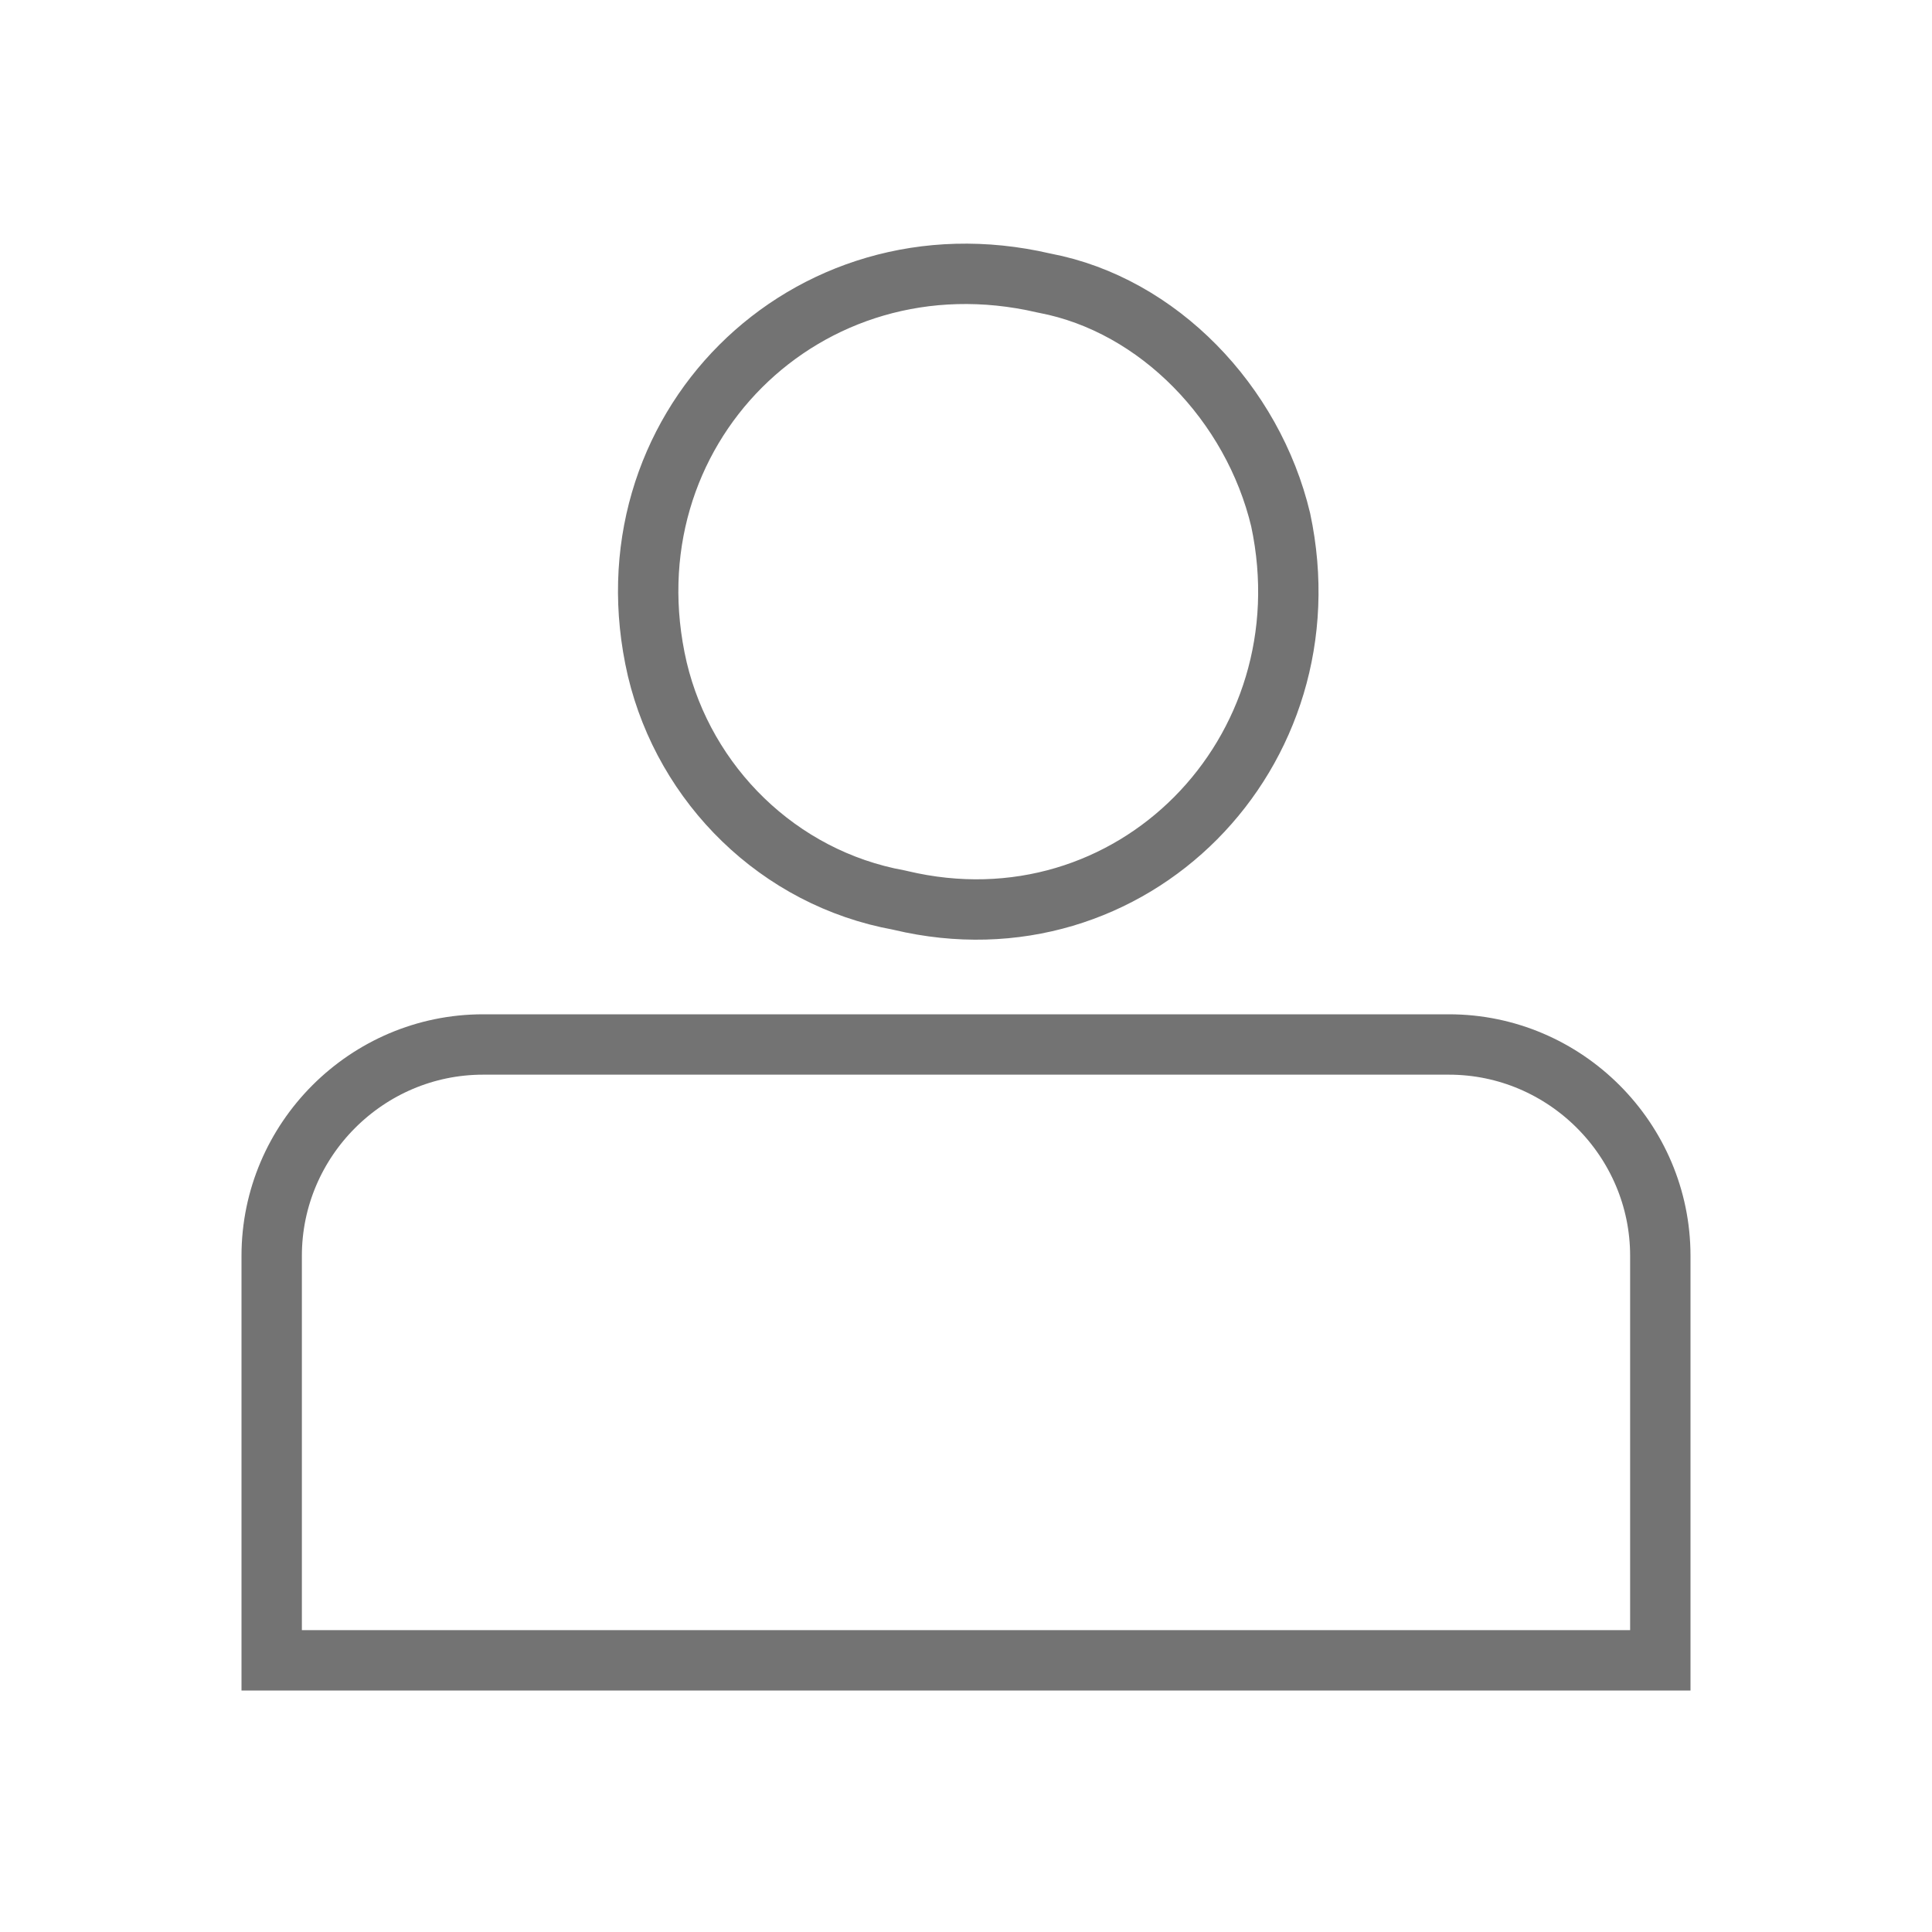
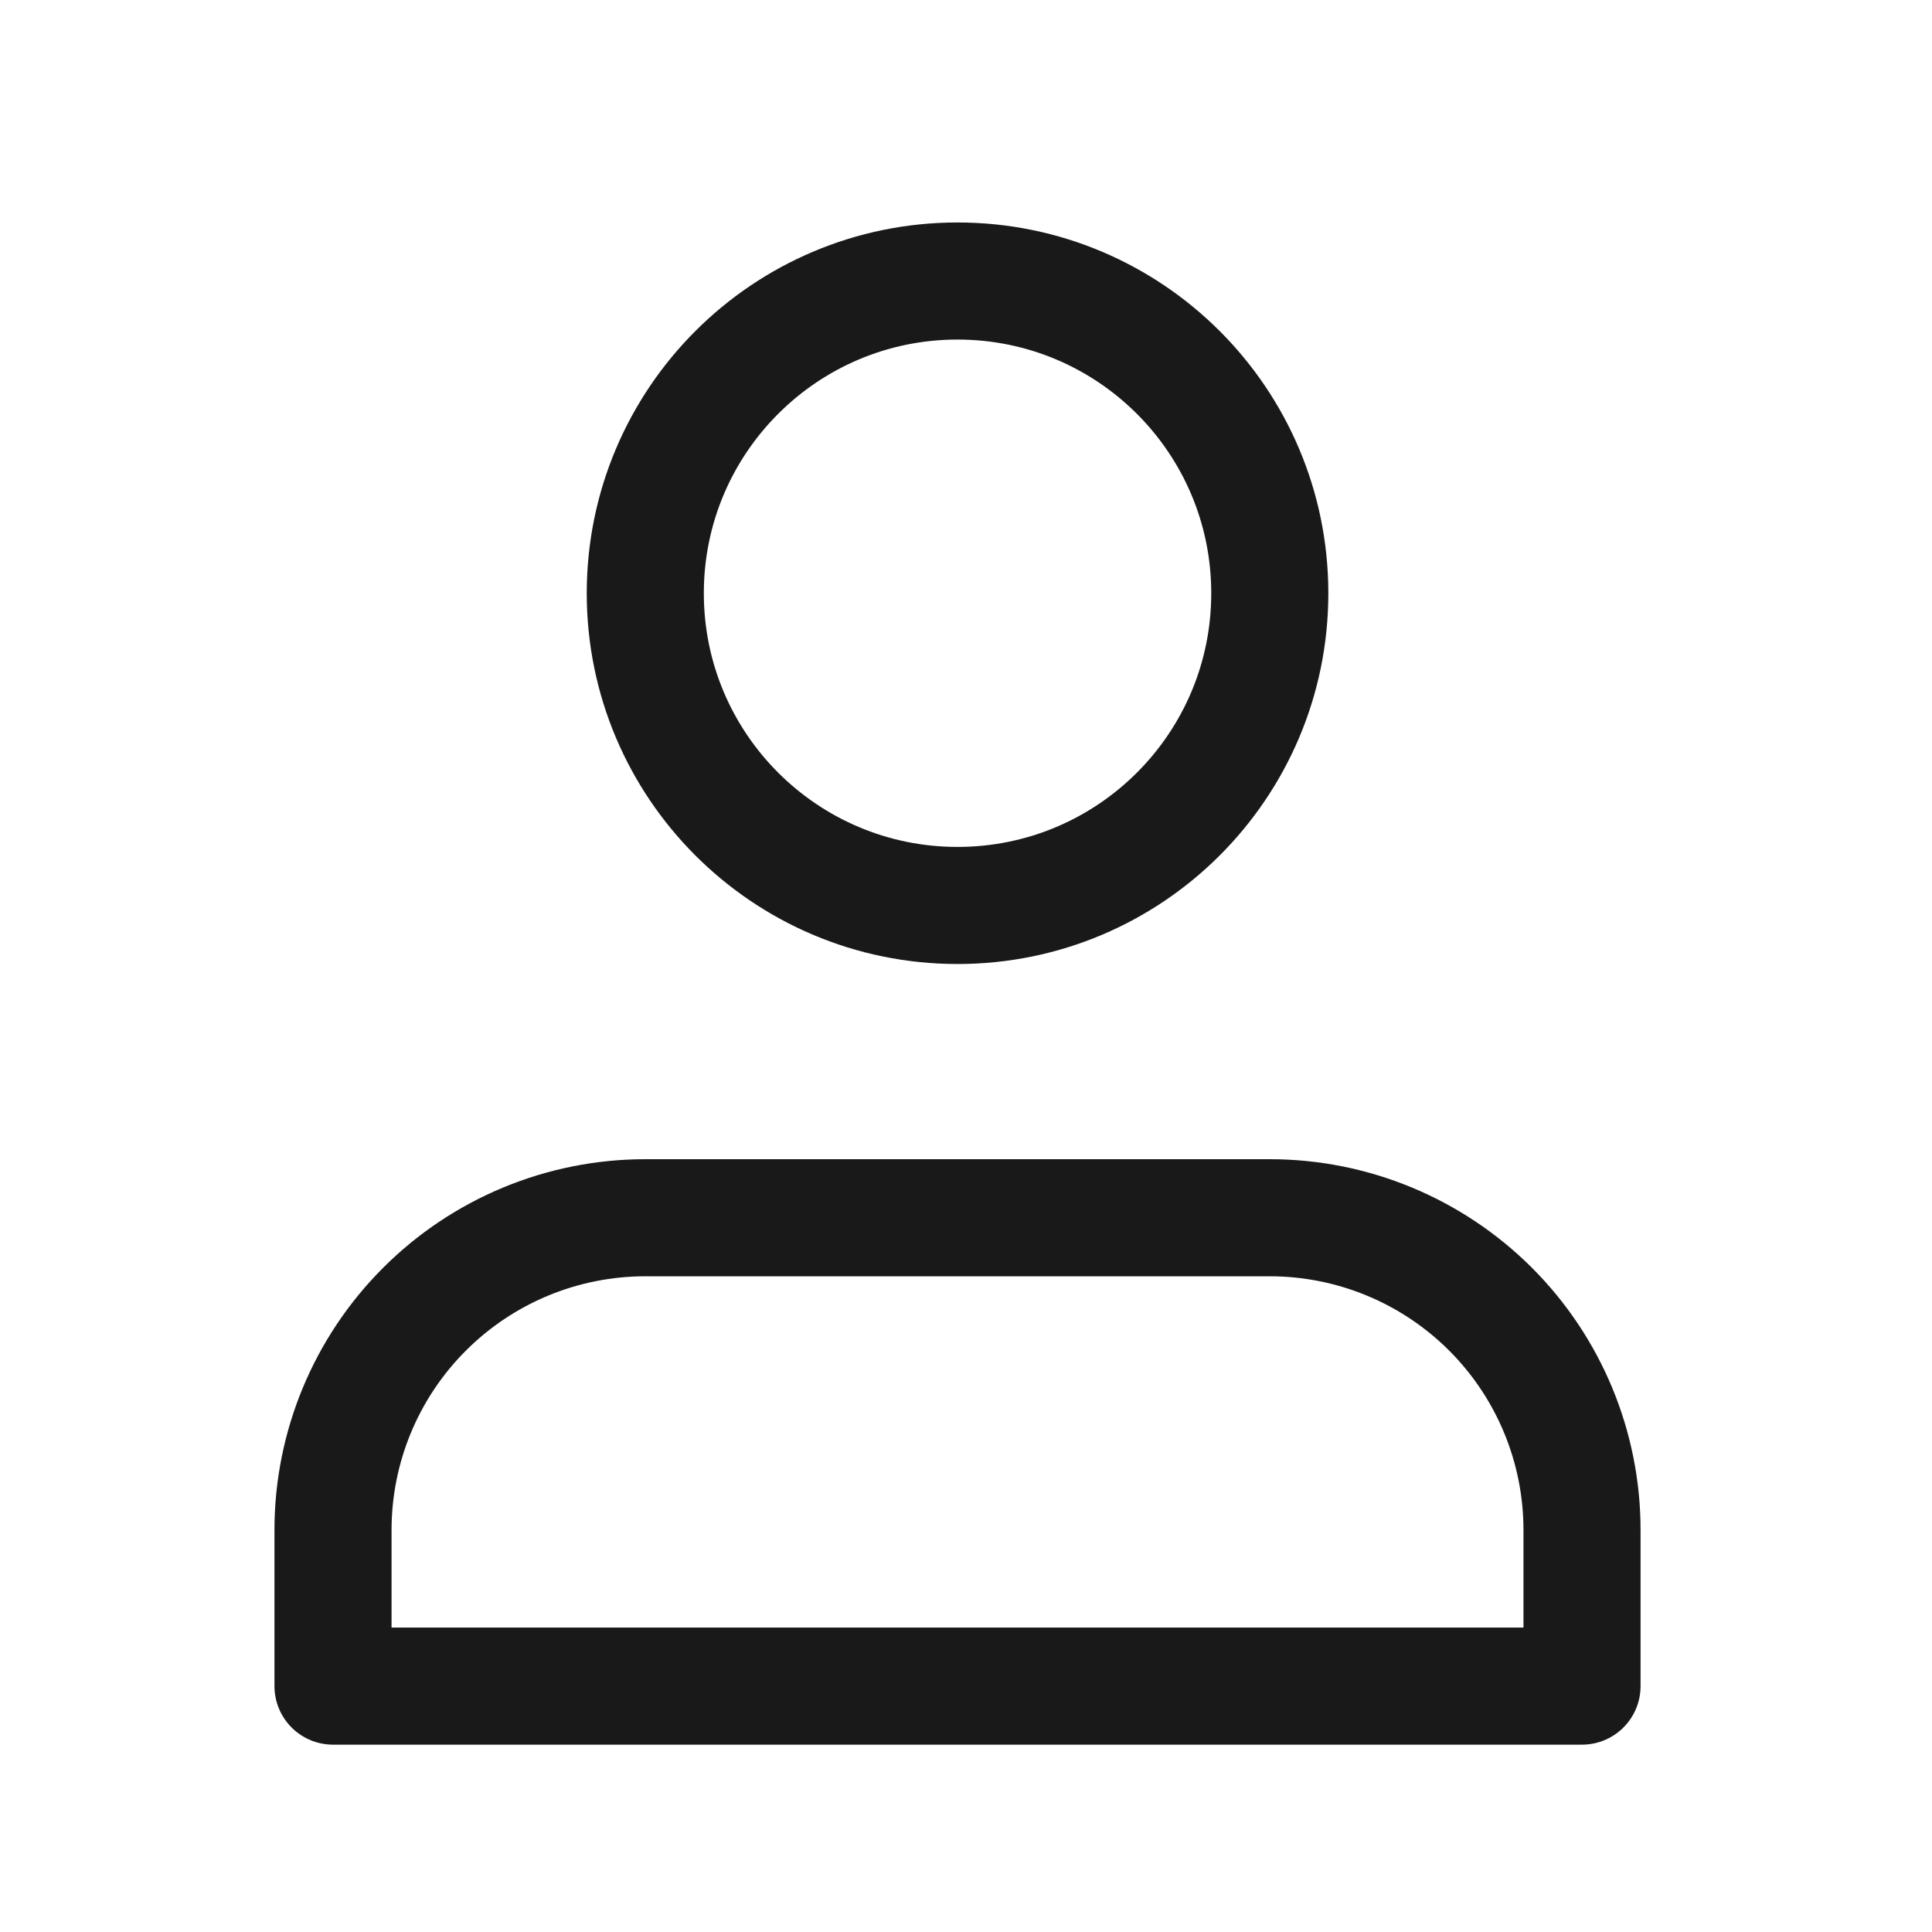
- <svg xmlns="http://www.w3.org/2000/svg" width="32" height="32" viewBox="0 0 32 32" fill="none">
-   <path d="M14.916 14.914L14.903 14.911L14.89 14.908C12.893 14.545 11.343 13 10.887 11.085C9.972 7.147 13.348 3.771 17.287 4.687L17.297 4.689L17.307 4.691C19.188 5.05 20.751 6.68 21.212 8.61C22.035 12.468 18.737 15.823 14.916 14.914Z" stroke="#737373" />
-   <path d="M27.5 20.8V27.5H4.5V20.8C4.5 18.876 6.076 17.3 8 17.3H24C25.924 17.3 27.5 18.876 27.5 20.8Z" stroke="#737373" />
+ <svg xmlns="http://www.w3.org/2000/svg" width="33" height="33" viewBox="0 0 33 33" fill="none">
+   <path d="M27.022 28.8V26.133C27.022 24.719 26.46 23.362 25.46 22.362C24.459 21.362 23.103 20.8 21.689 20.8H11.022C9.607 20.8 8.251 21.362 7.251 22.362C6.25 23.362 5.688 24.719 5.688 26.133V28.8H27.022Z" stroke="#191919" stroke-width="2" stroke-linecap="round" stroke-linejoin="round" />
+   <path d="M21.689 10.133C21.689 13.079 19.301 15.466 16.355 15.466C13.41 15.466 11.022 13.079 11.022 10.133C11.022 7.188 13.41 4.8 16.355 4.8C19.301 4.8 21.689 7.188 21.689 10.133Z" stroke="#191919" stroke-width="2" stroke-linecap="round" stroke-linejoin="round" />
</svg>
